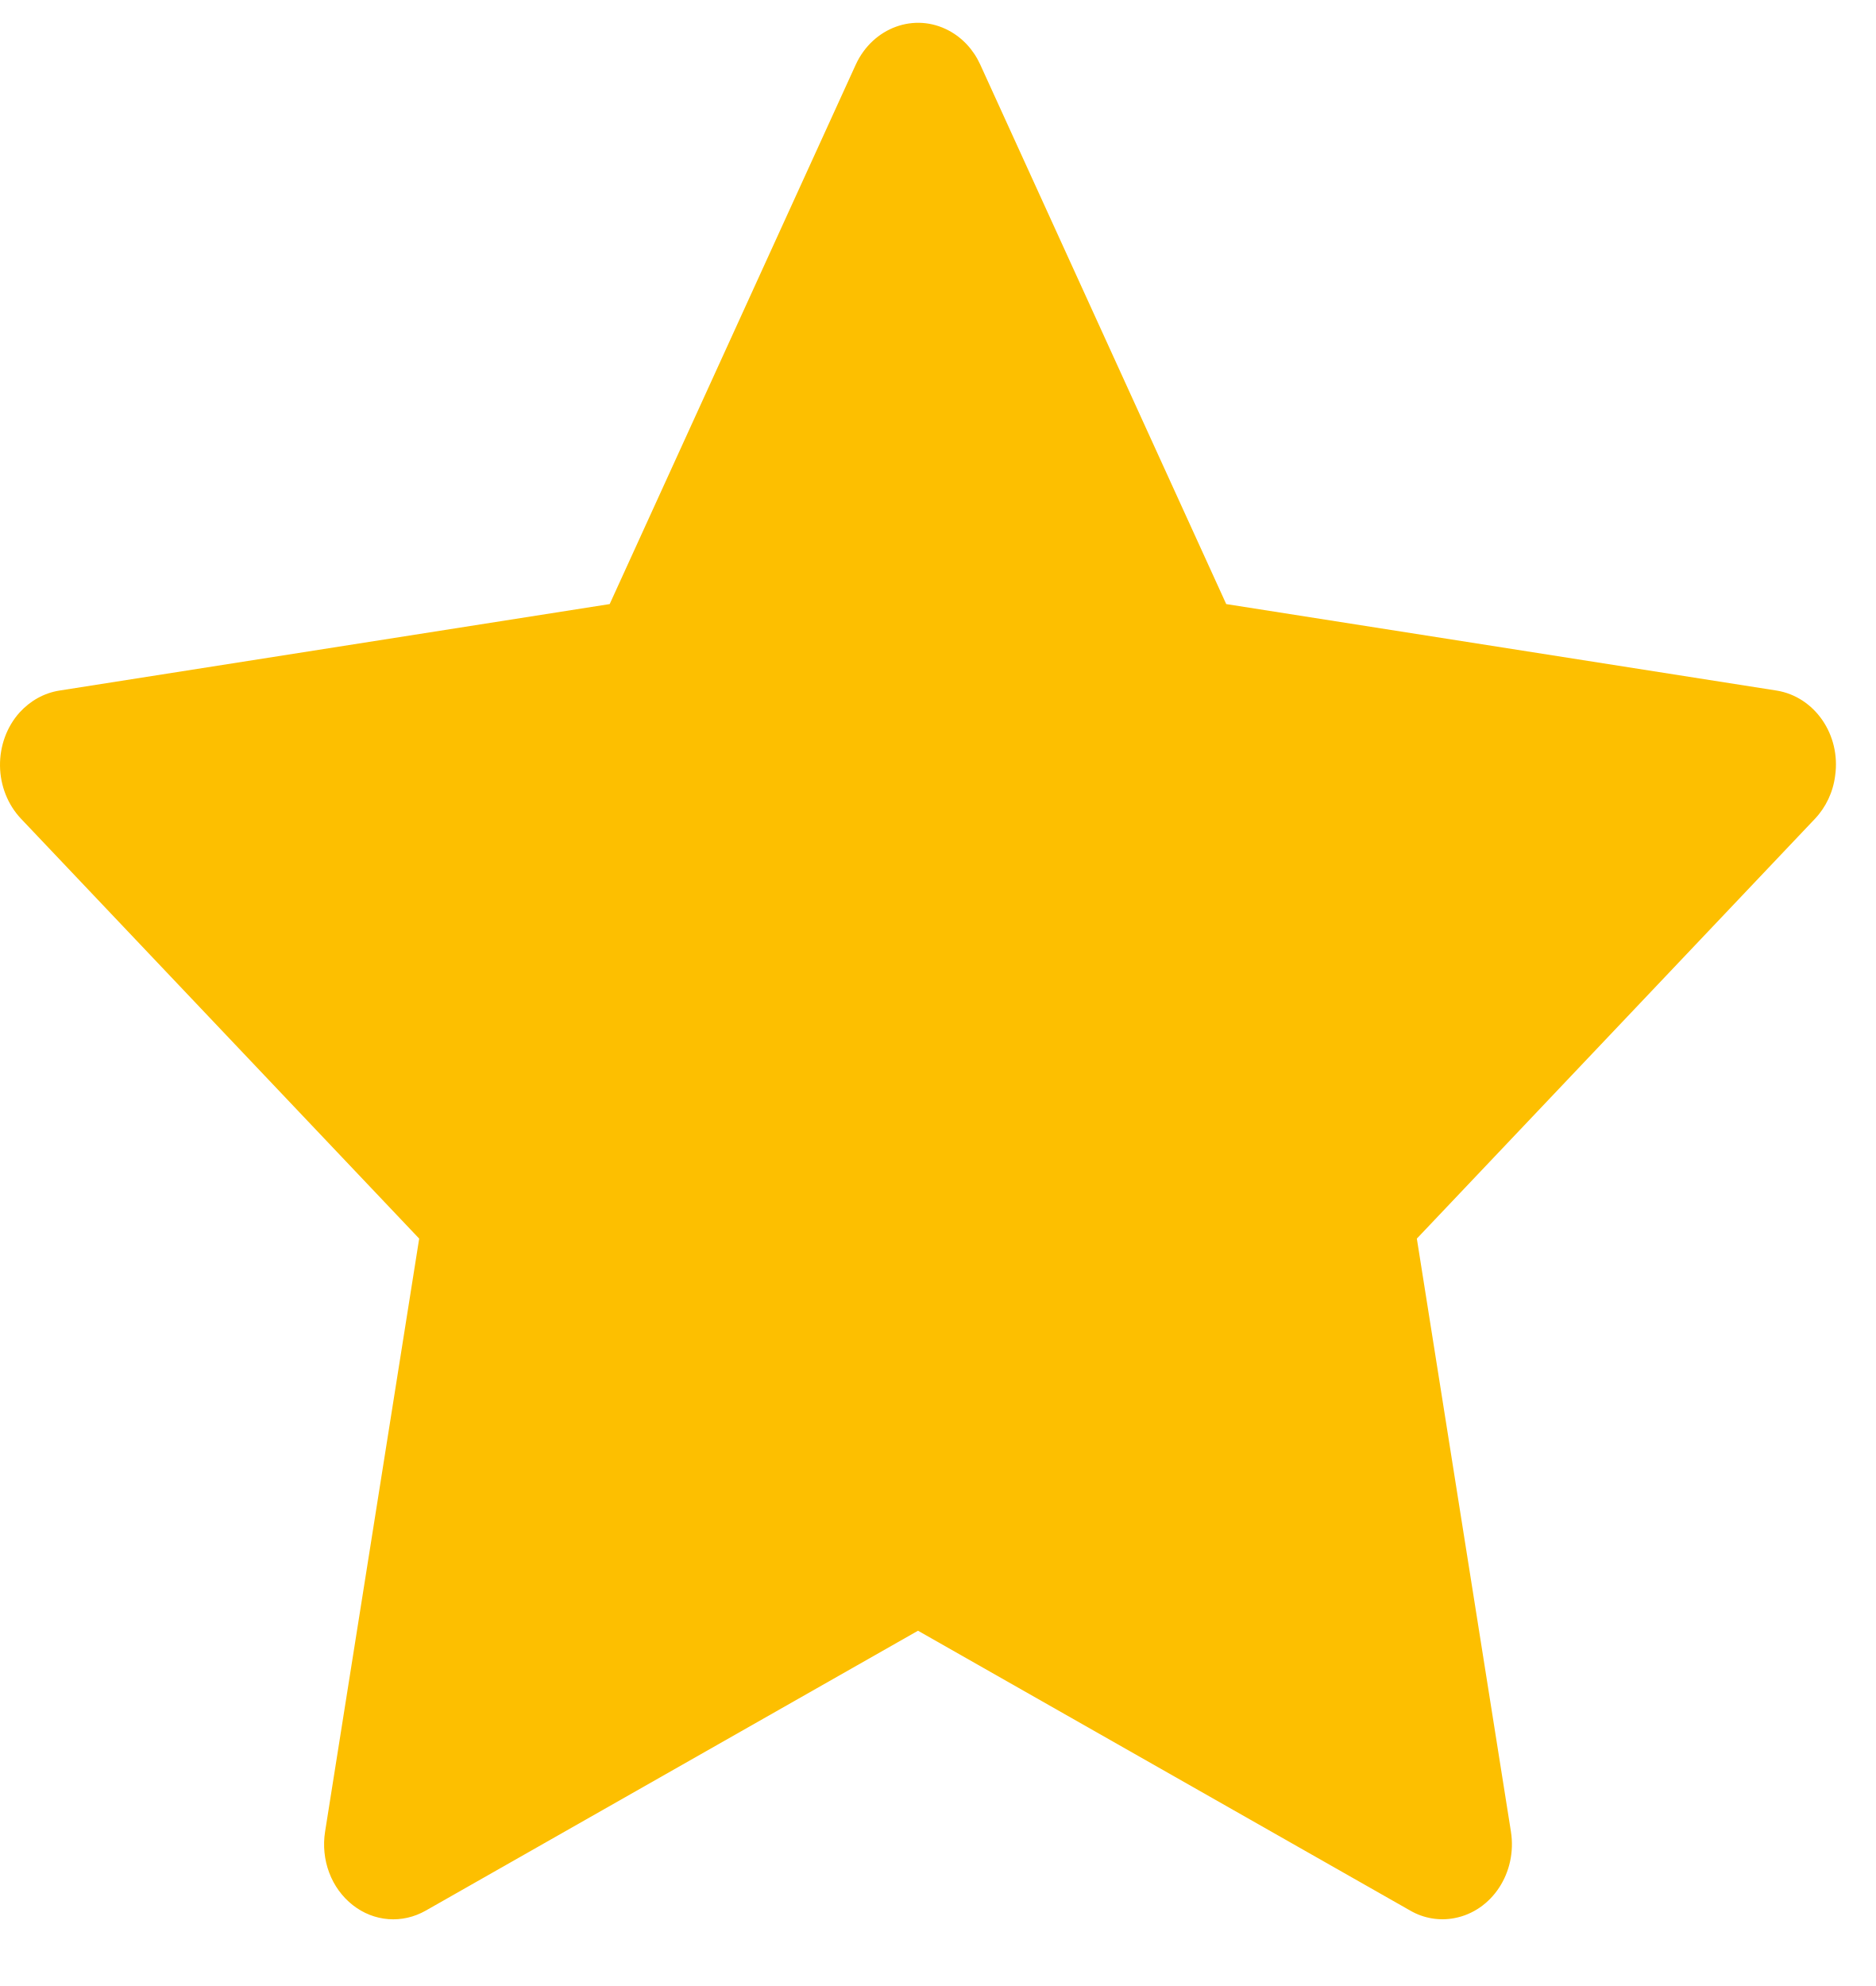
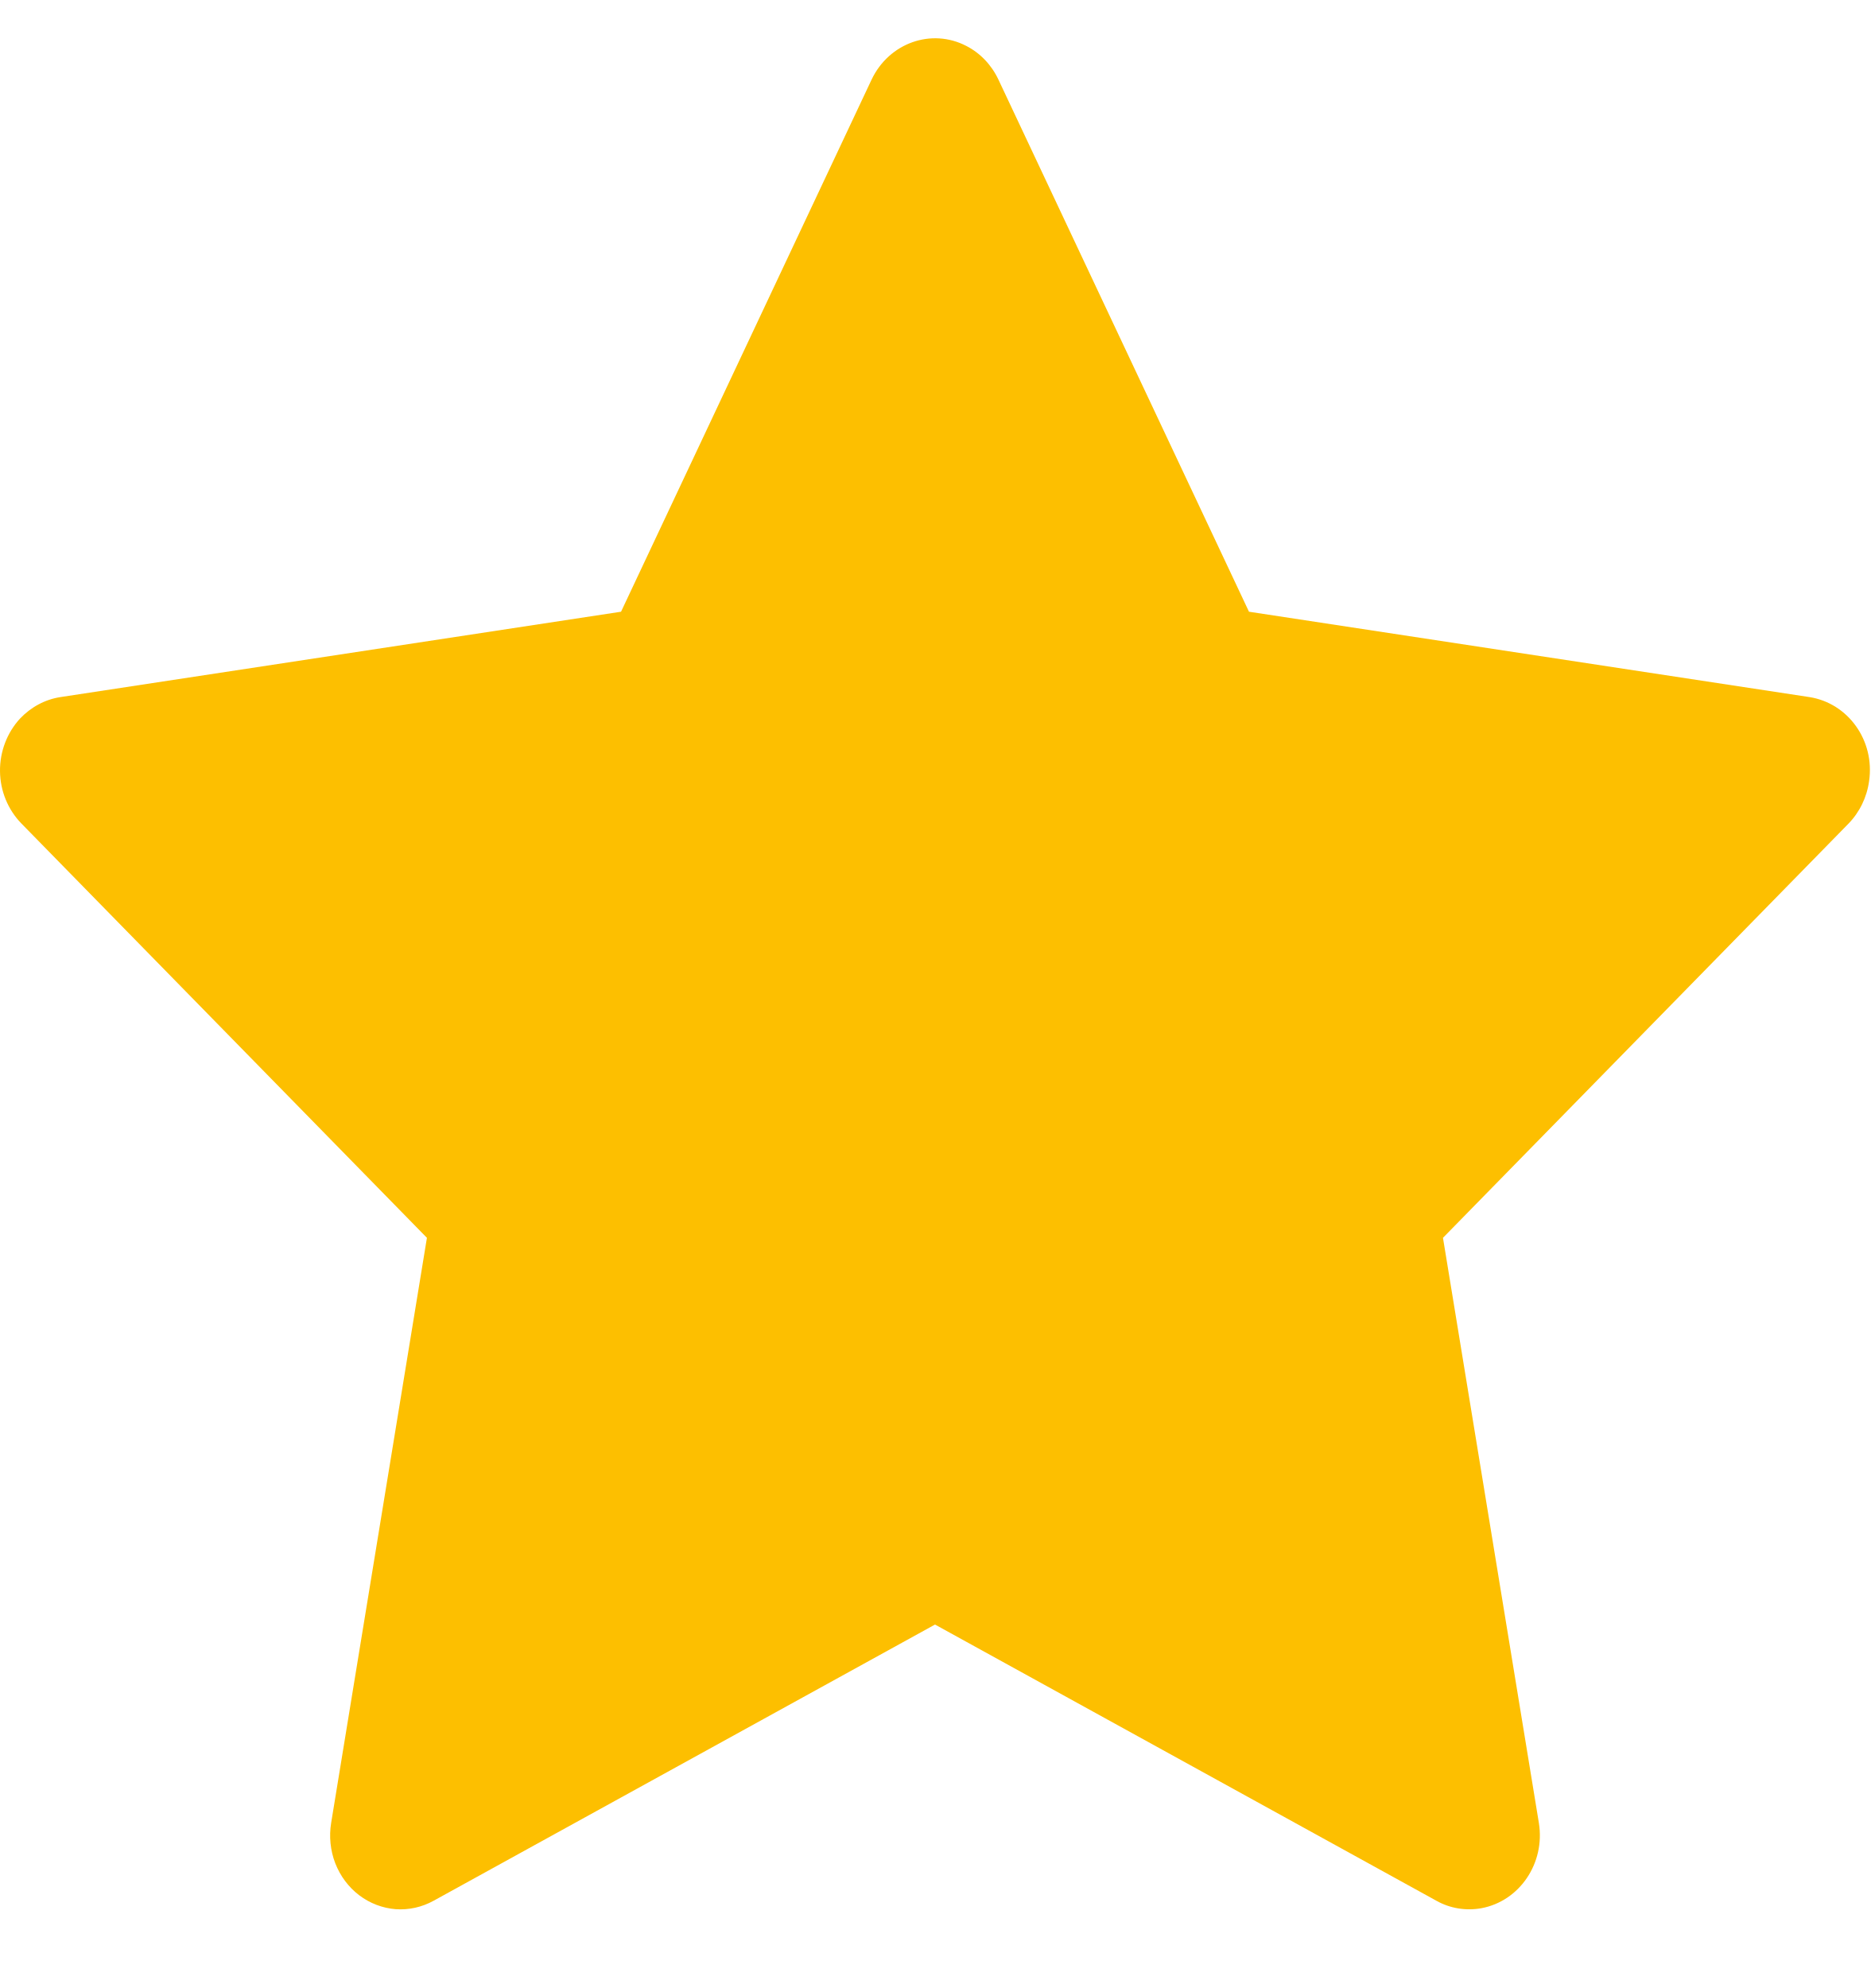
- <svg xmlns="http://www.w3.org/2000/svg" width="17" height="18" viewBox="0 0 17 18" fill="none">
-   <path d="M16.106 6.259L11.116 5.475L8.886 0.585C8.825 0.451 8.725 0.343 8.601 0.277C8.29 0.111 7.913 0.249 7.758 0.585L5.527 5.475L0.538 6.259C0.4 6.281 0.275 6.351 0.178 6.457C0.062 6.586 -0.002 6.76 5.53104e-05 6.941C0.002 7.121 0.071 7.294 0.19 7.42L3.8 11.226L2.947 16.601C2.927 16.726 2.94 16.855 2.984 16.972C3.028 17.09 3.102 17.191 3.197 17.266C3.292 17.341 3.404 17.385 3.521 17.394C3.638 17.403 3.755 17.376 3.859 17.317L8.322 14.78L12.785 17.317C12.906 17.387 13.048 17.411 13.184 17.385C13.526 17.321 13.755 16.971 13.697 16.601L12.844 11.226L16.454 7.42C16.552 7.316 16.617 7.18 16.636 7.031C16.689 6.659 16.45 6.315 16.106 6.259Z" fill="#FDBF00" />
+ <svg xmlns="http://www.w3.org/2000/svg" width="16" height="17" viewBox="0 0 16 17" fill="none">
+   <path d="M15.474 5.961L10.681 5.231L8.538 0.68C8.479 0.555 8.383 0.454 8.264 0.393C7.965 0.238 7.603 0.367 7.454 0.68L5.311 5.231L0.517 5.961C0.385 5.981 0.264 6.047 0.171 6.145C0.06 6.266 -0.002 6.428 5.31422e-05 6.596C0.002 6.764 0.068 6.924 0.183 7.042L3.651 10.585L2.832 15.588C2.813 15.704 2.825 15.824 2.867 15.933C2.91 16.043 2.98 16.137 3.072 16.207C3.163 16.276 3.271 16.317 3.383 16.326C3.496 16.334 3.608 16.309 3.708 16.254L7.996 13.892L12.284 16.254C12.401 16.32 12.537 16.341 12.667 16.318C12.995 16.258 13.216 15.932 13.16 15.588L12.34 10.585L15.809 7.042C15.903 6.945 15.965 6.818 15.984 6.68C16.035 6.333 15.805 6.013 15.474 5.961Z" fill="#FDBF00" />
</svg>
